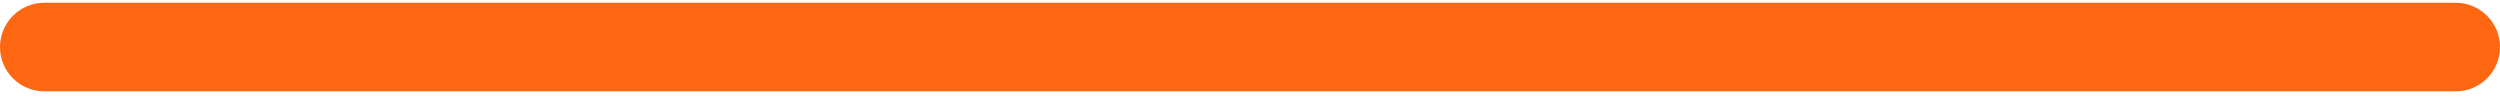
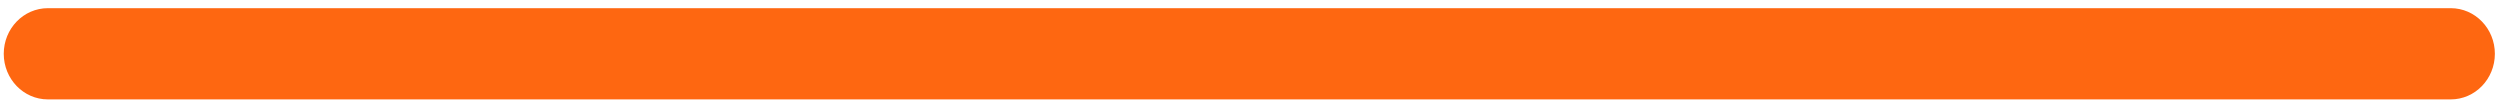
- <svg xmlns="http://www.w3.org/2000/svg" width="254" height="10" viewBox="0 0 254 10" fill="none">
-   <path d="M249.5 0.281H4.5C2.015 0.281 -6.10352e-05 2.296 -6.10352e-05 4.781C-6.10352e-05 7.267 2.015 9.281 4.5 9.281H249.5C251.985 9.281 254 7.267 254 4.781C254 2.296 251.985 0.281 249.5 0.281Z" fill="#FE6711" />
+ <svg xmlns="http://www.w3.org/2000/svg" width="226" height="9" viewBox="0 0 226 9" fill="none">
+   <path d="M221.547 0.739H4.329C2.125 0.739 0.339 2.585 0.339 4.863C0.339 7.14 2.125 8.986 4.329 8.986H221.547C223.75 8.986 225.536 7.14 225.536 4.863C225.536 2.585 223.75 0.739 221.547 0.739Z" fill="#FE6711" />
</svg>
